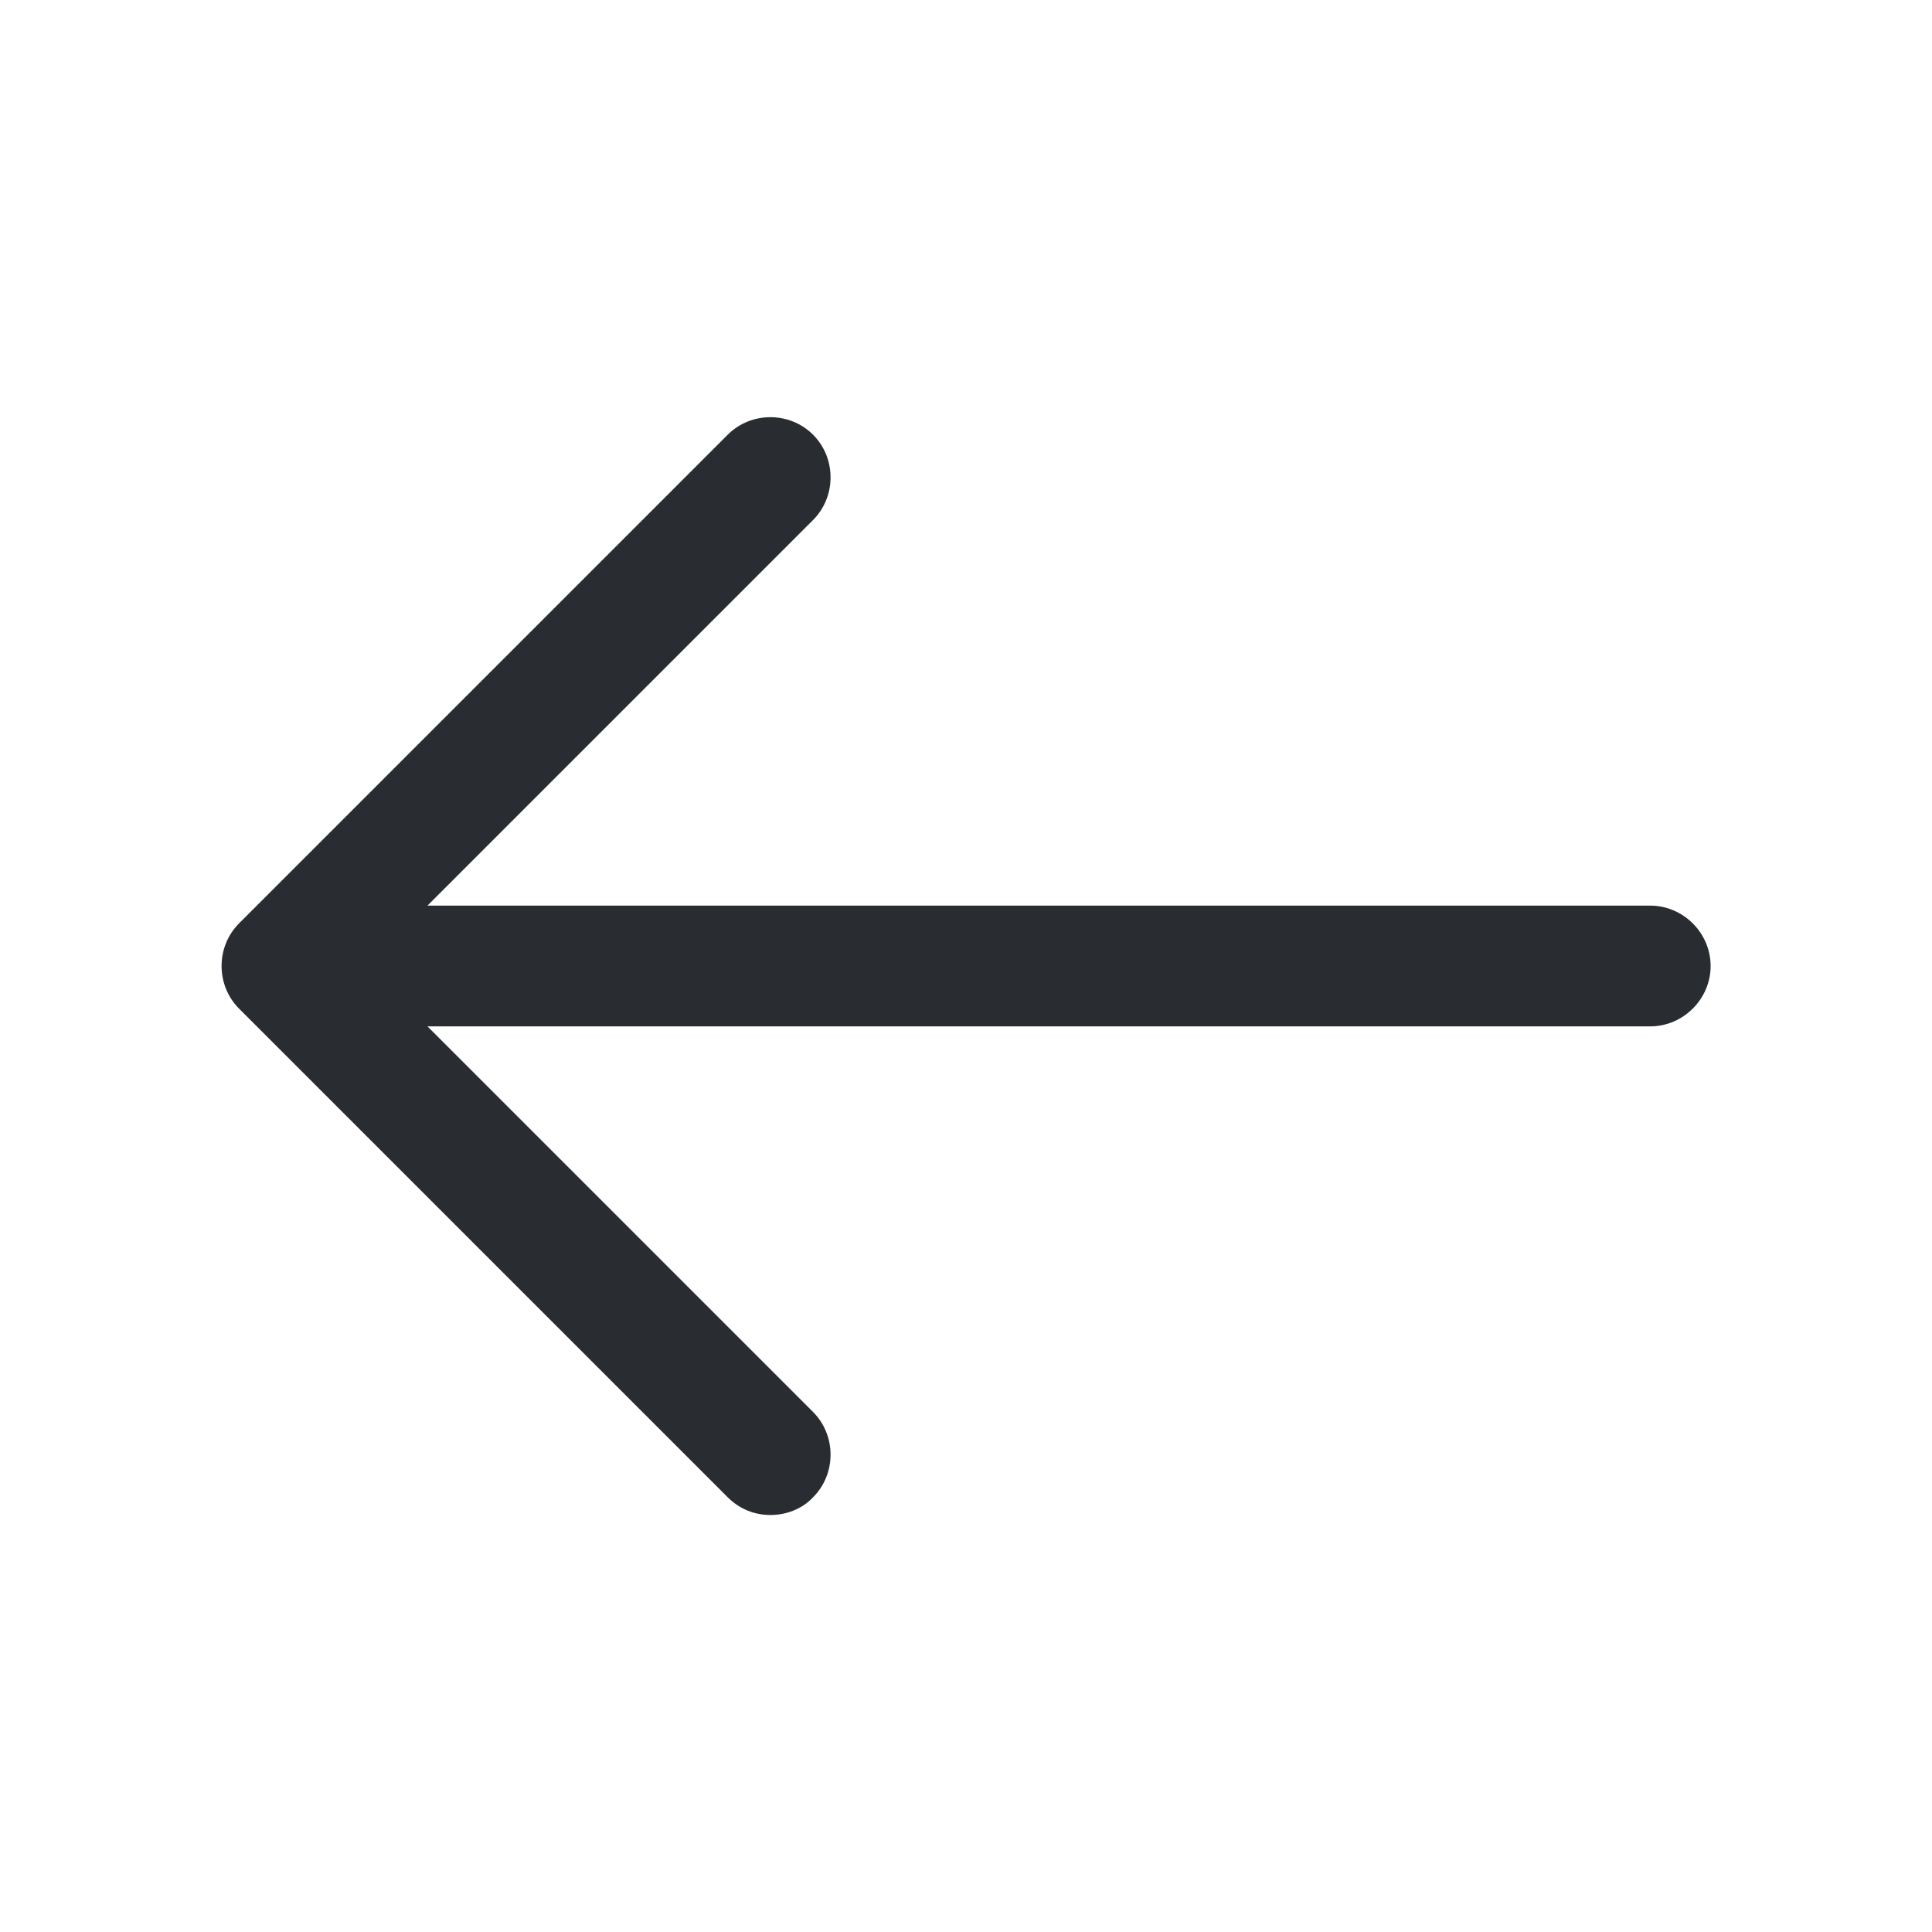
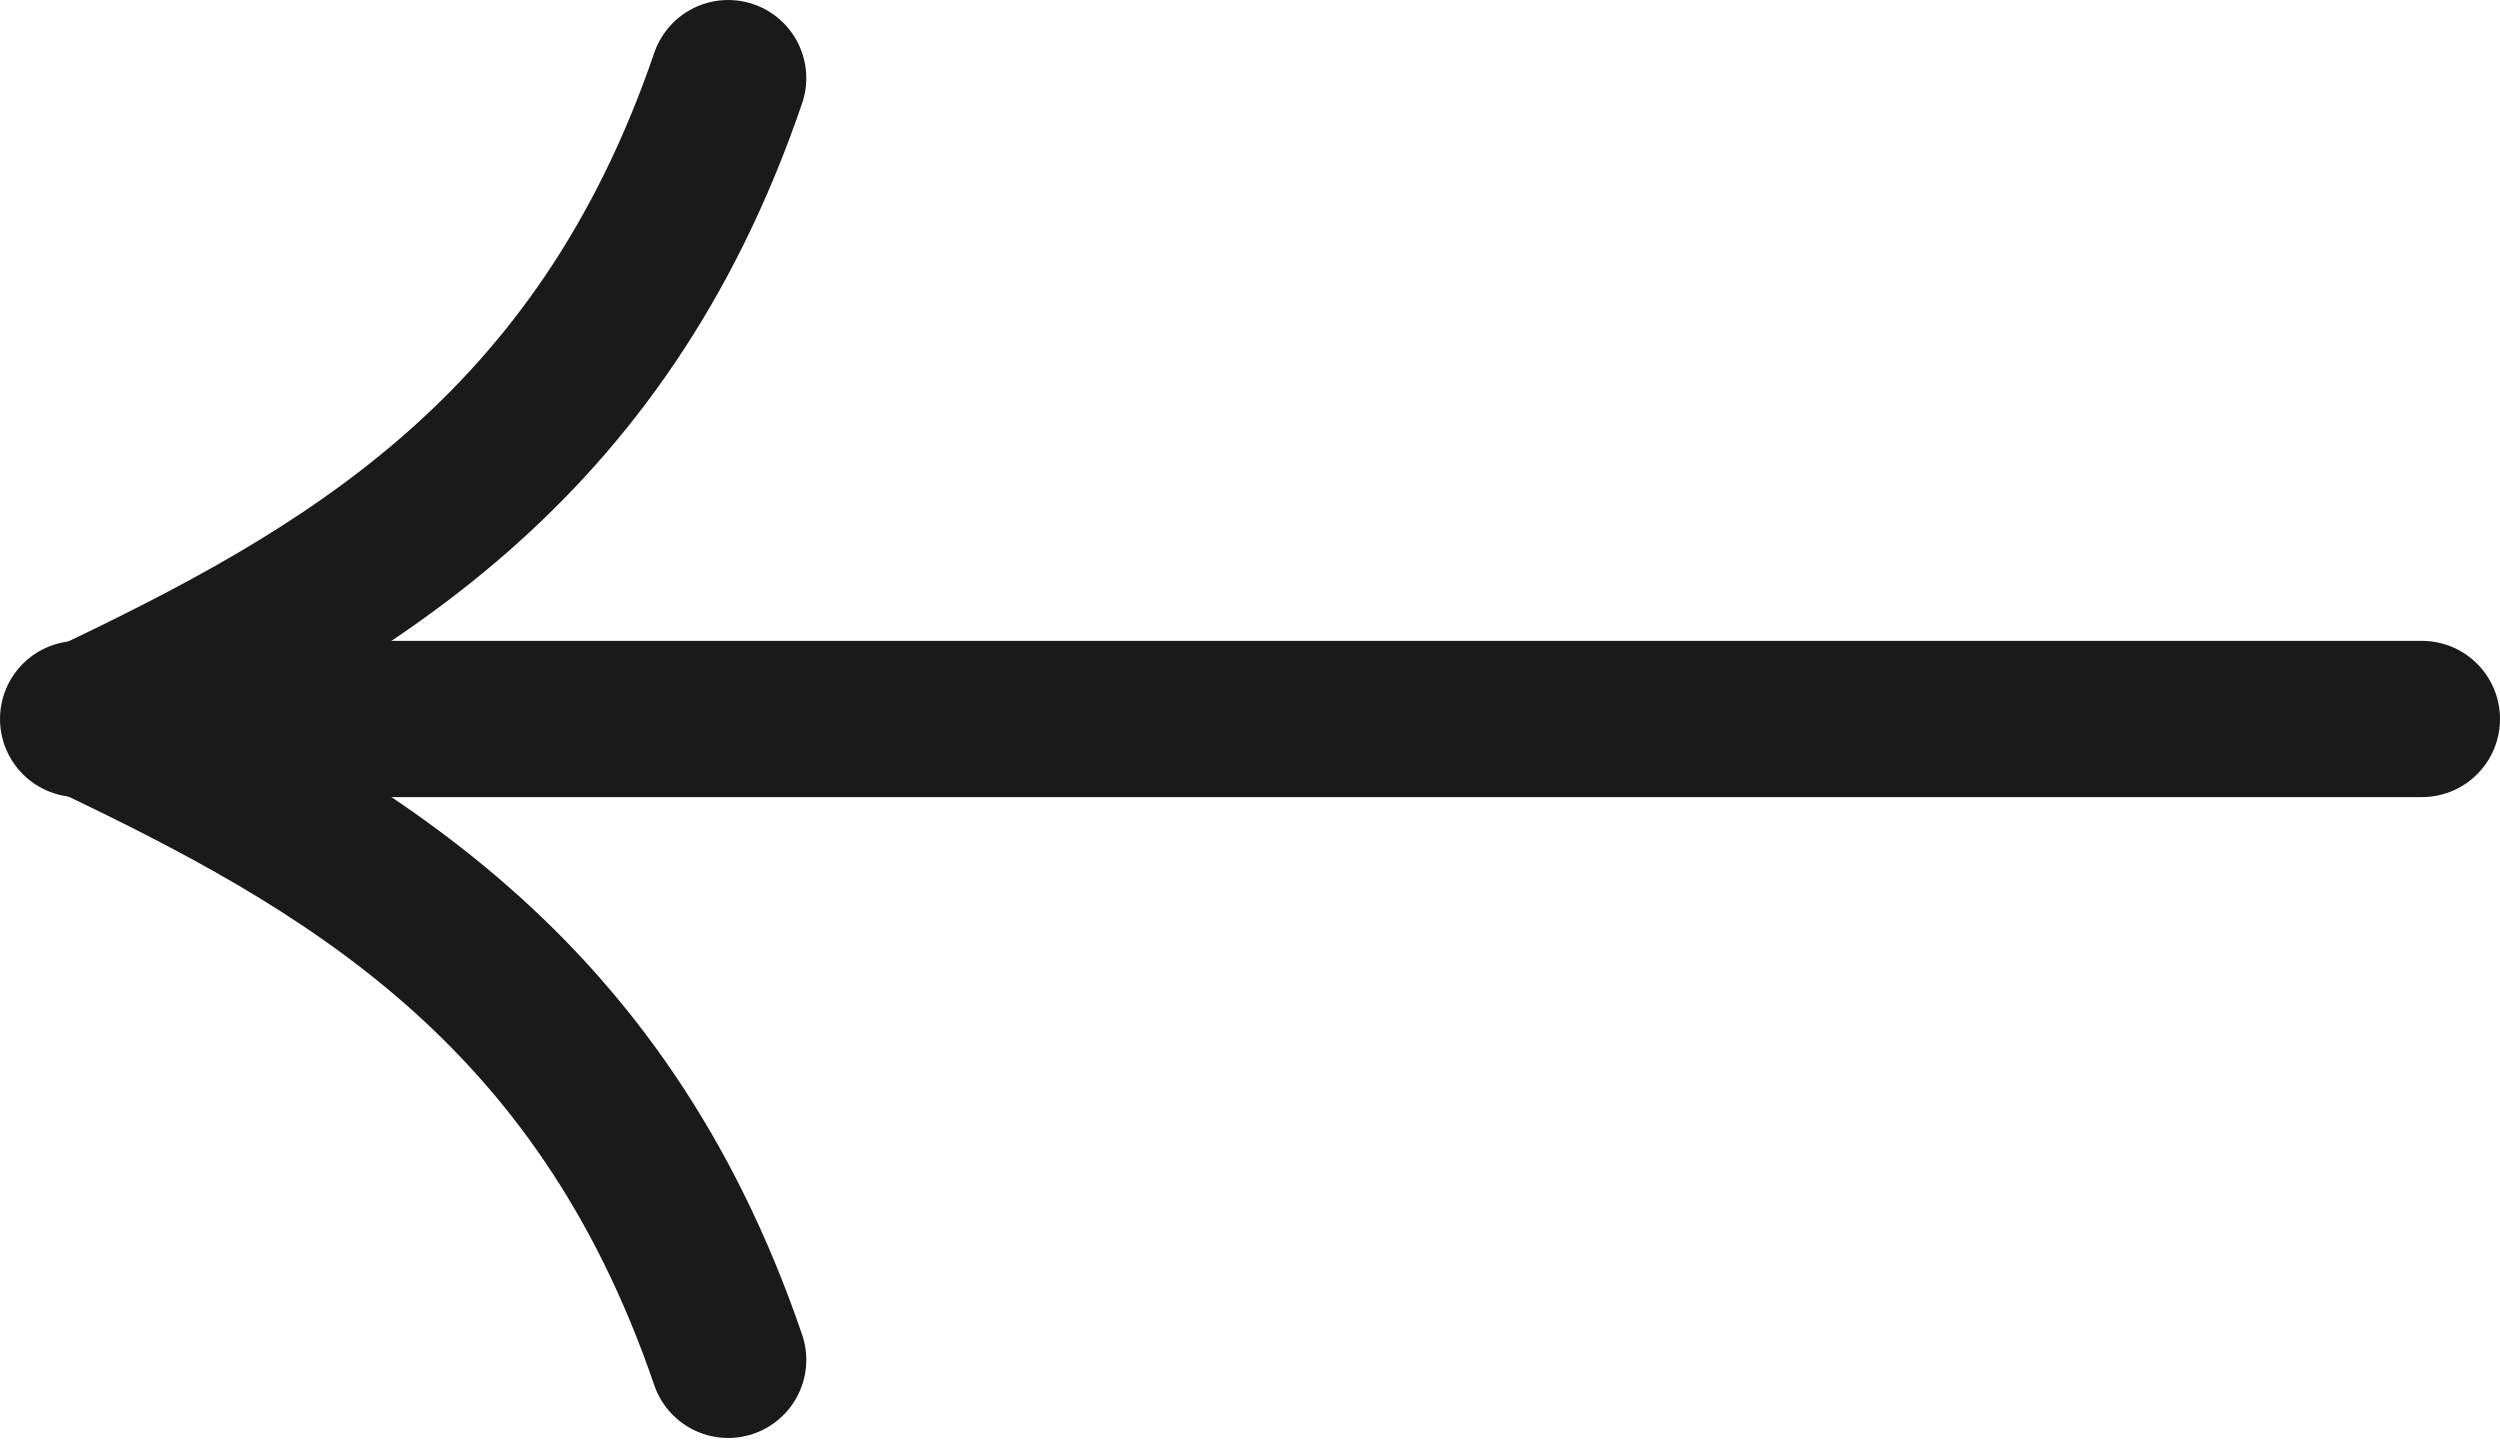
- <svg xmlns="http://www.w3.org/2000/svg" width="24" height="24" viewBox="0 0 24 24" fill="none">
-   <path d="M9.57 18.82C9.38 18.82 9.19 18.75 9.04 18.6L2.97 12.53C2.68 12.24 2.68 11.76 2.97 11.47L9.04 5.4C9.33 5.11 9.81 5.11 10.1 5.4C10.39 5.69 10.39 6.17 10.1 6.46L4.56 12L10.1 17.54C10.39 17.83 10.39 18.31 10.1 18.6C9.96 18.75 9.76 18.82 9.57 18.82Z" fill="#292D32" />
-   <path d="M20.5 12.75H3.67C3.26 12.75 2.92 12.41 2.92 12C2.92 11.59 3.26 11.25 3.67 11.25H20.5C20.91 11.25 21.25 11.59 21.25 12C21.25 12.41 20.91 12.75 20.5 12.75Z" fill="#292D32" />
+ <svg xmlns="http://www.w3.org/2000/svg" width="64" height="37" viewBox="0 0 64 37" fill="none">
+   <path d="M62 18.406L2 18.406" stroke="#1A1A1A" stroke-width="4" stroke-linecap="round" />
+   <path d="M18.641 34.812C15.359 25.203 8.785 21.522 2.234 18.406" stroke="#1A1A1A" stroke-width="4" stroke-linecap="round" />
+   <path d="M18.641 2C15.359 11.609 8.785 15.29 2.234 18.406" stroke="#1A1A1A" stroke-width="4" stroke-linecap="round" />
</svg>
